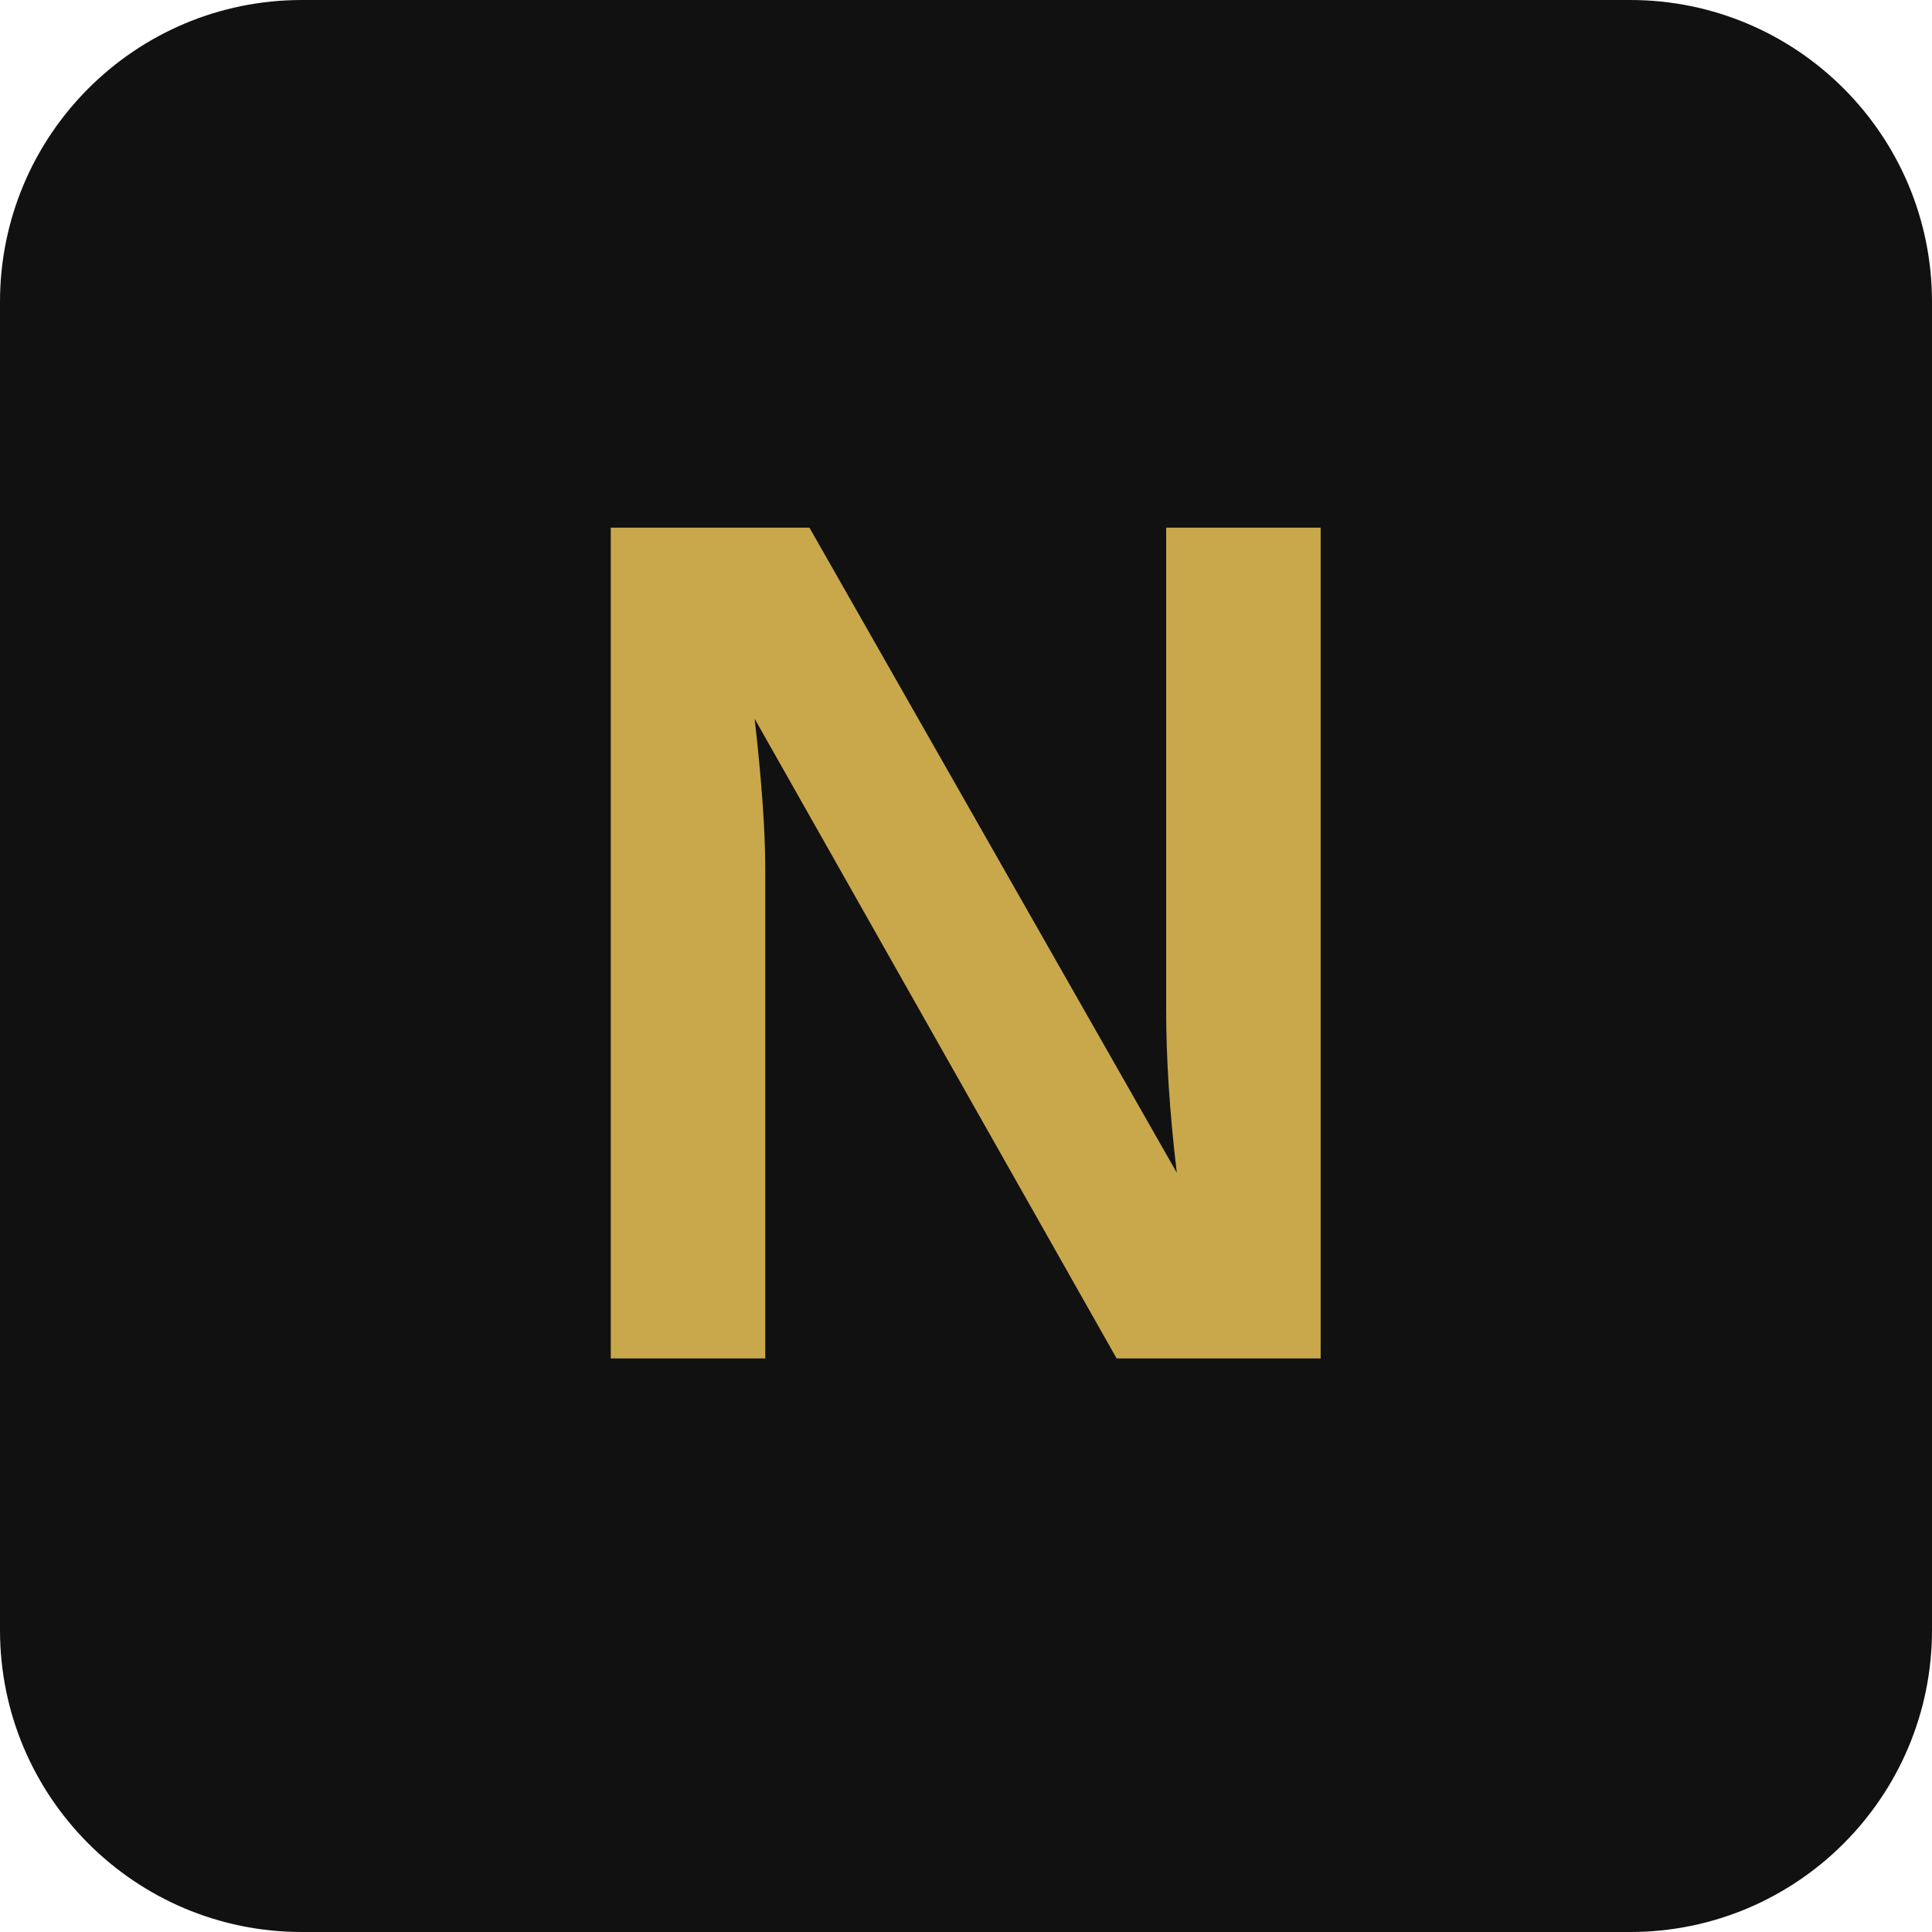
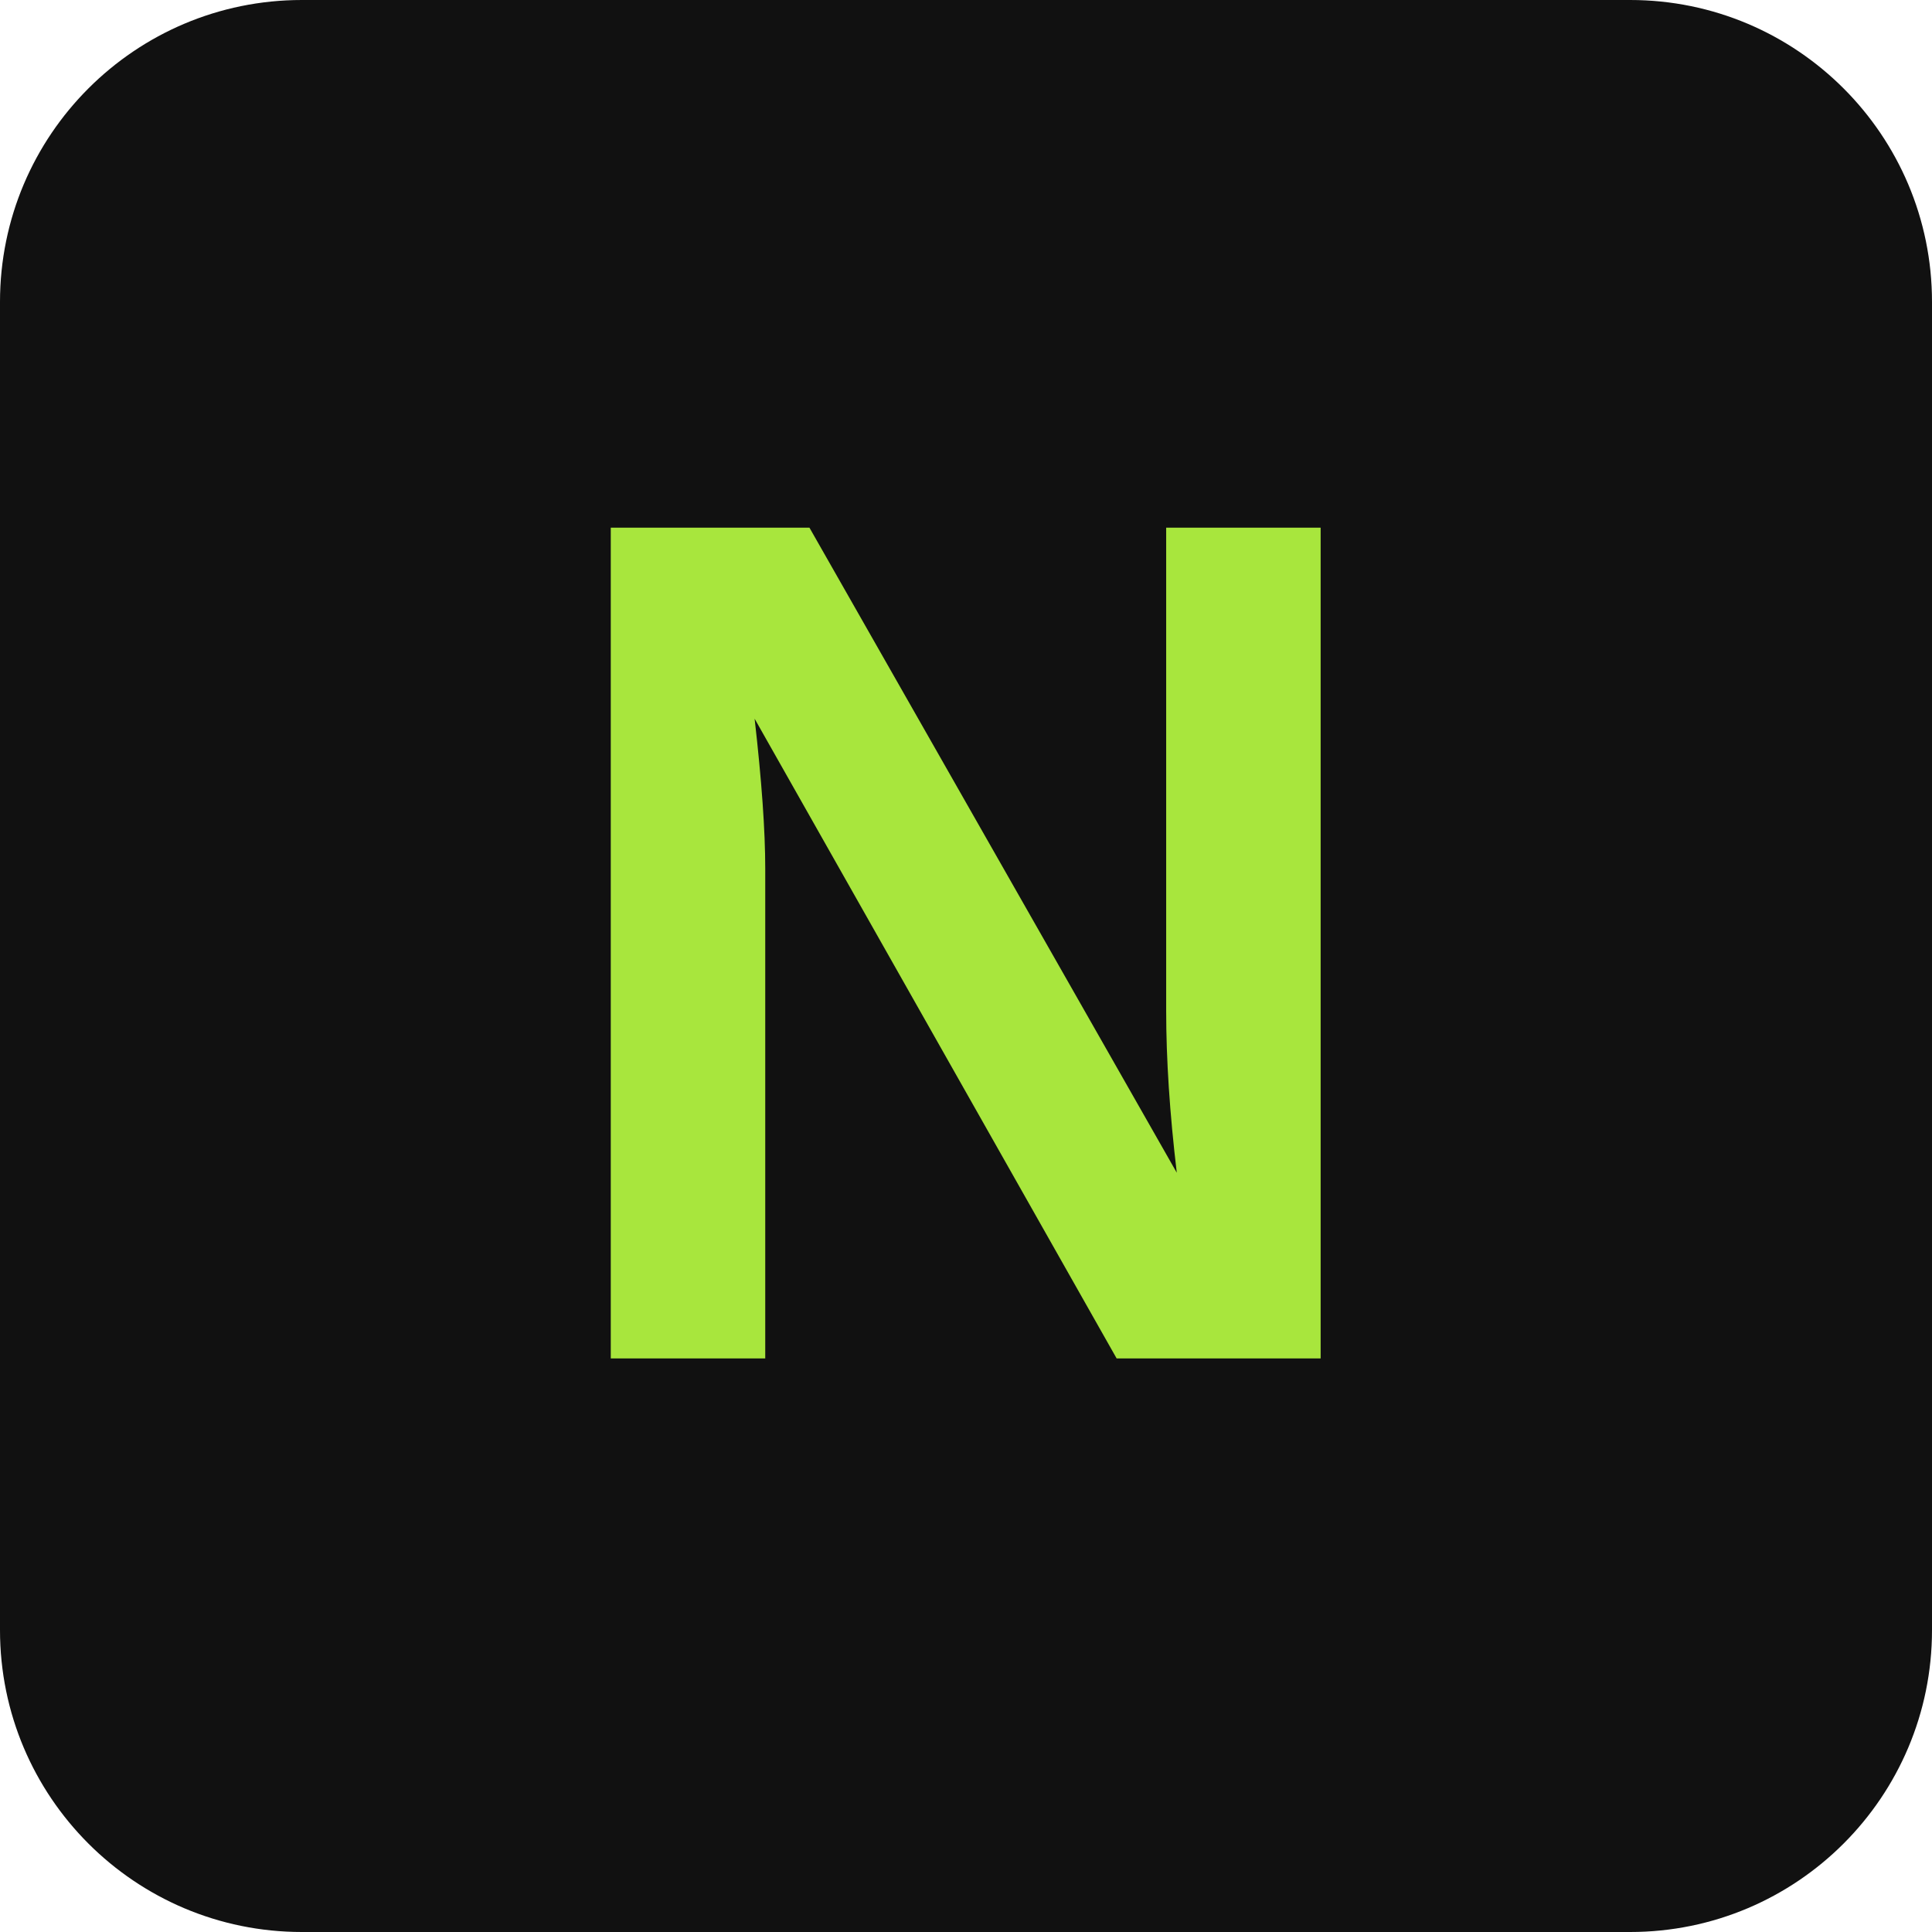
<svg xmlns="http://www.w3.org/2000/svg" viewBox="0 0 512 512">
  <rect width="512" height="512" rx="80" fill="#111111" />
-   <text x="256" y="360" font-family="Arial,sans-serif" font-size="320" font-weight="700" fill="#c9a84c" text-anchor="middle">N</text>
+   <text x="256" y="360" font-family="Arial,sans-serif" font-size="320" font-weight="700" fill="#a8e63d" text-anchor="middle">N</text>
</svg>
